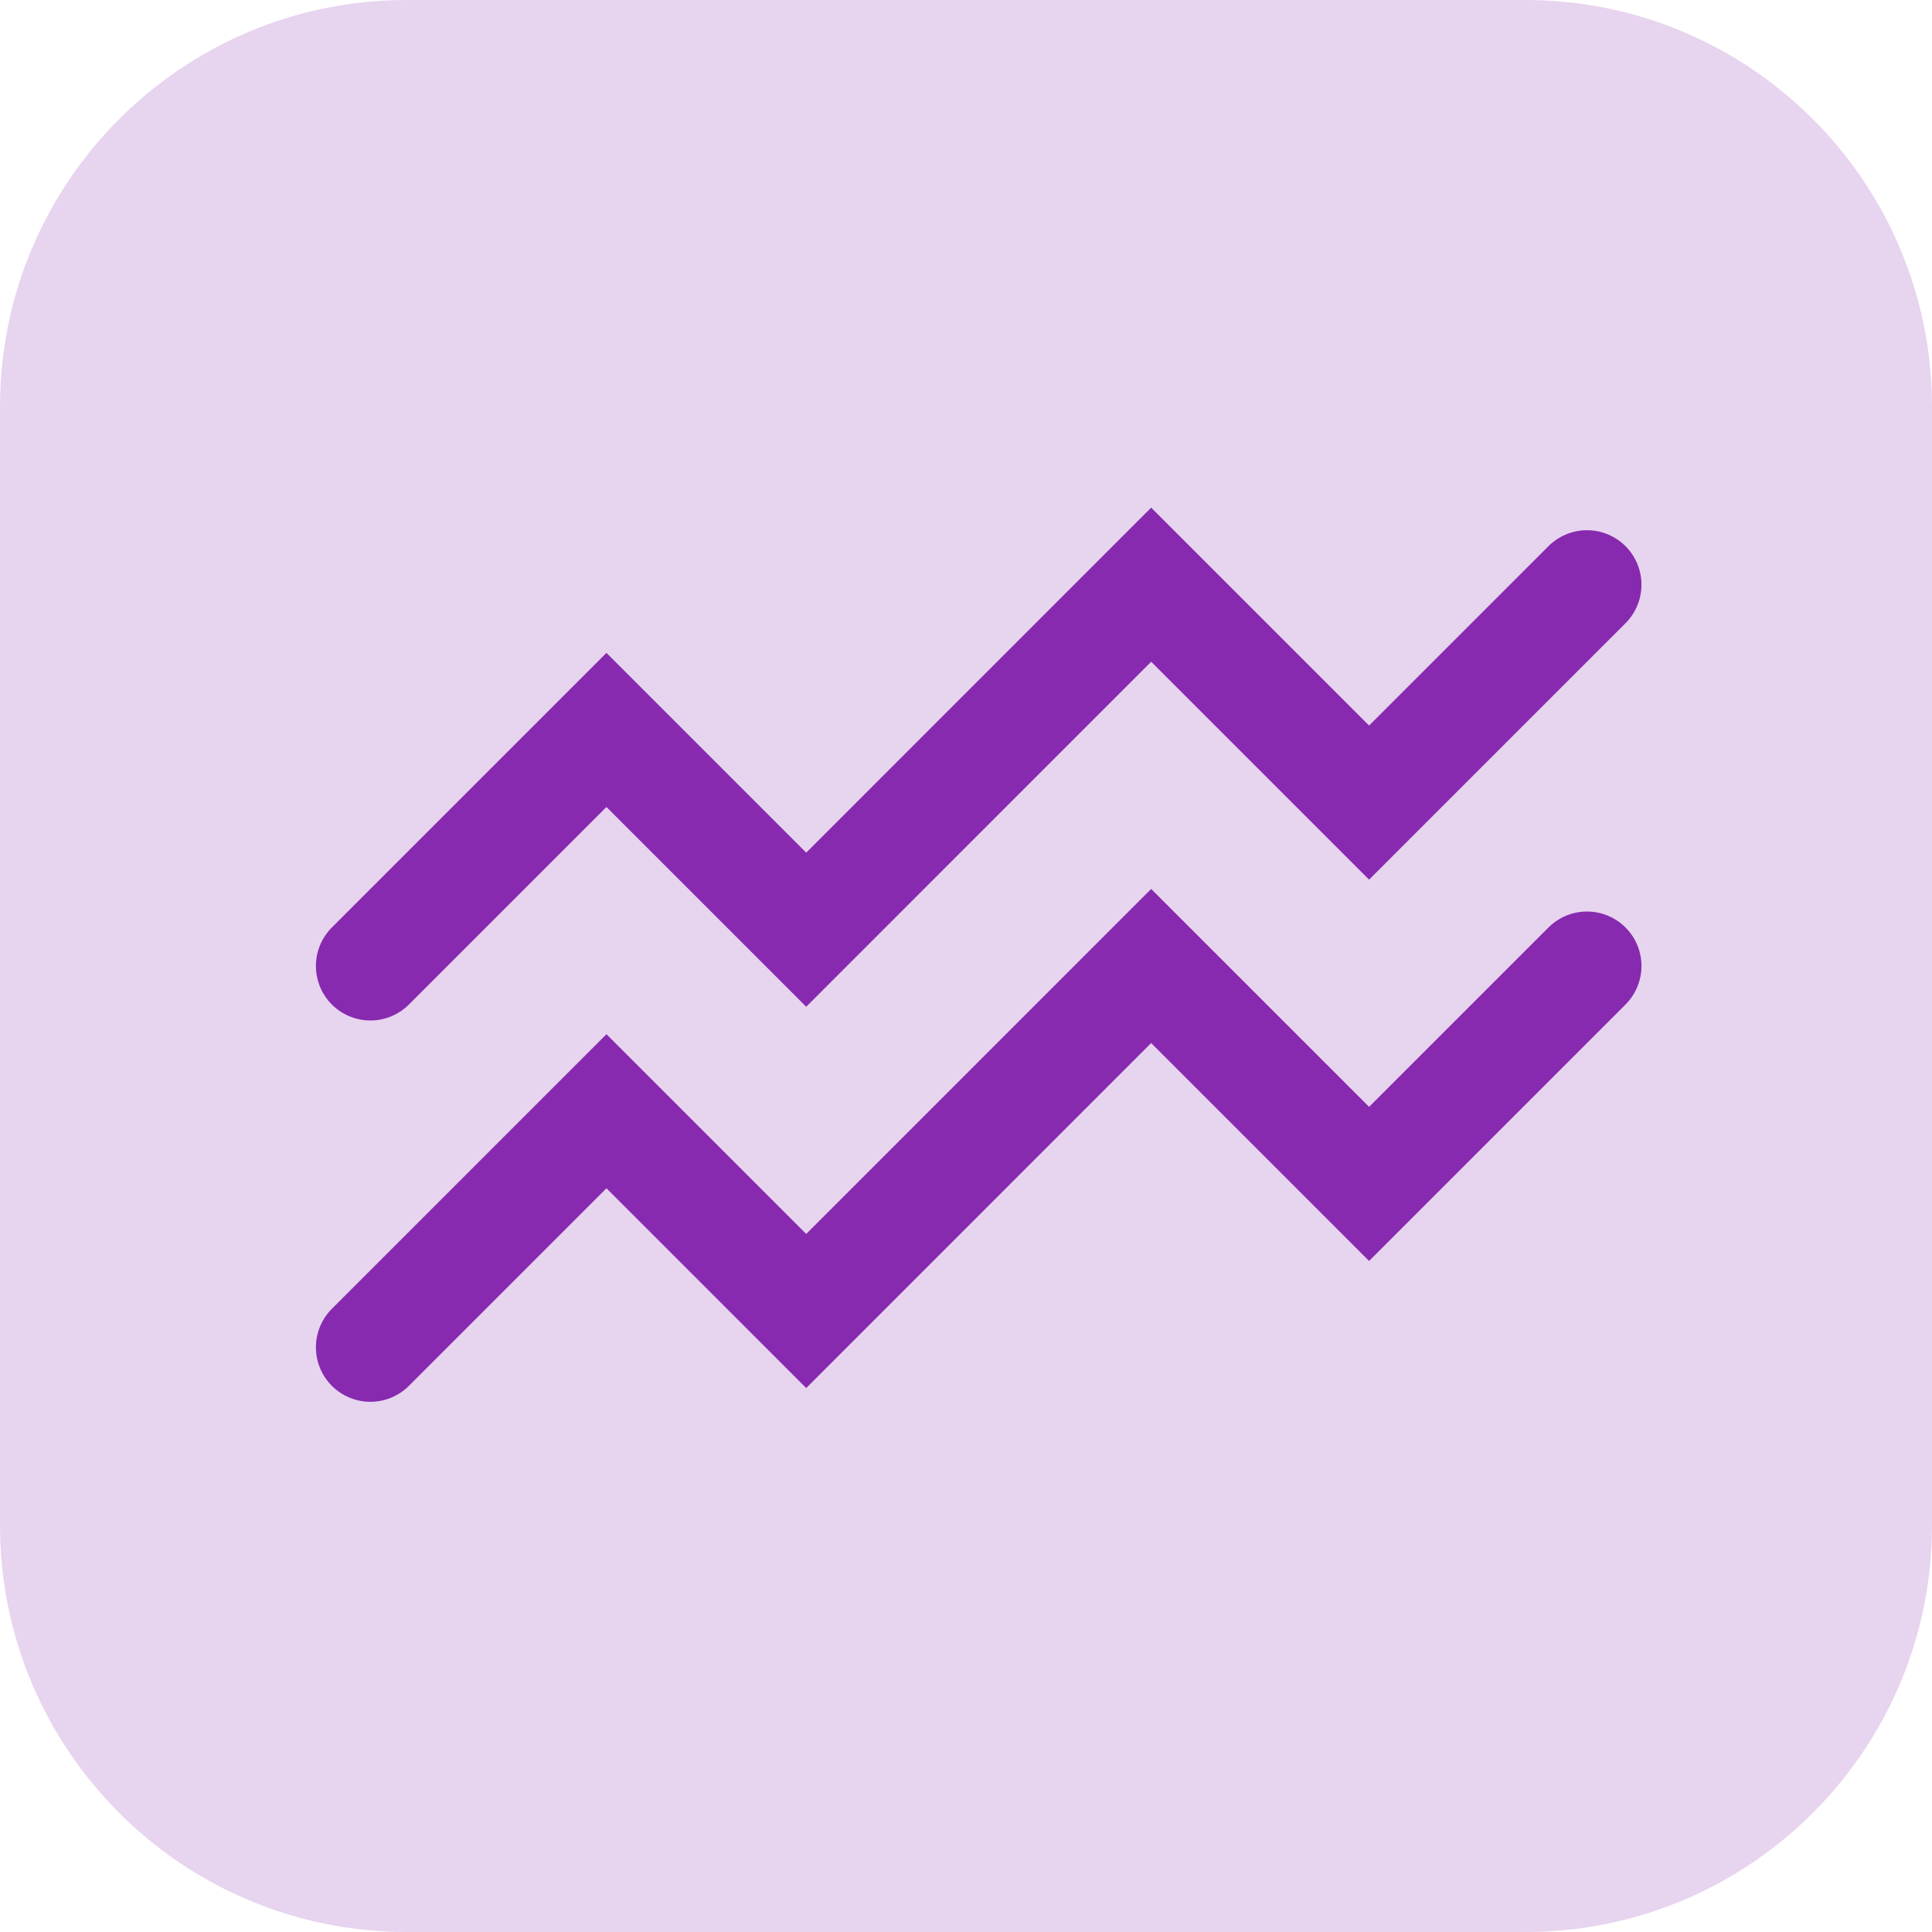
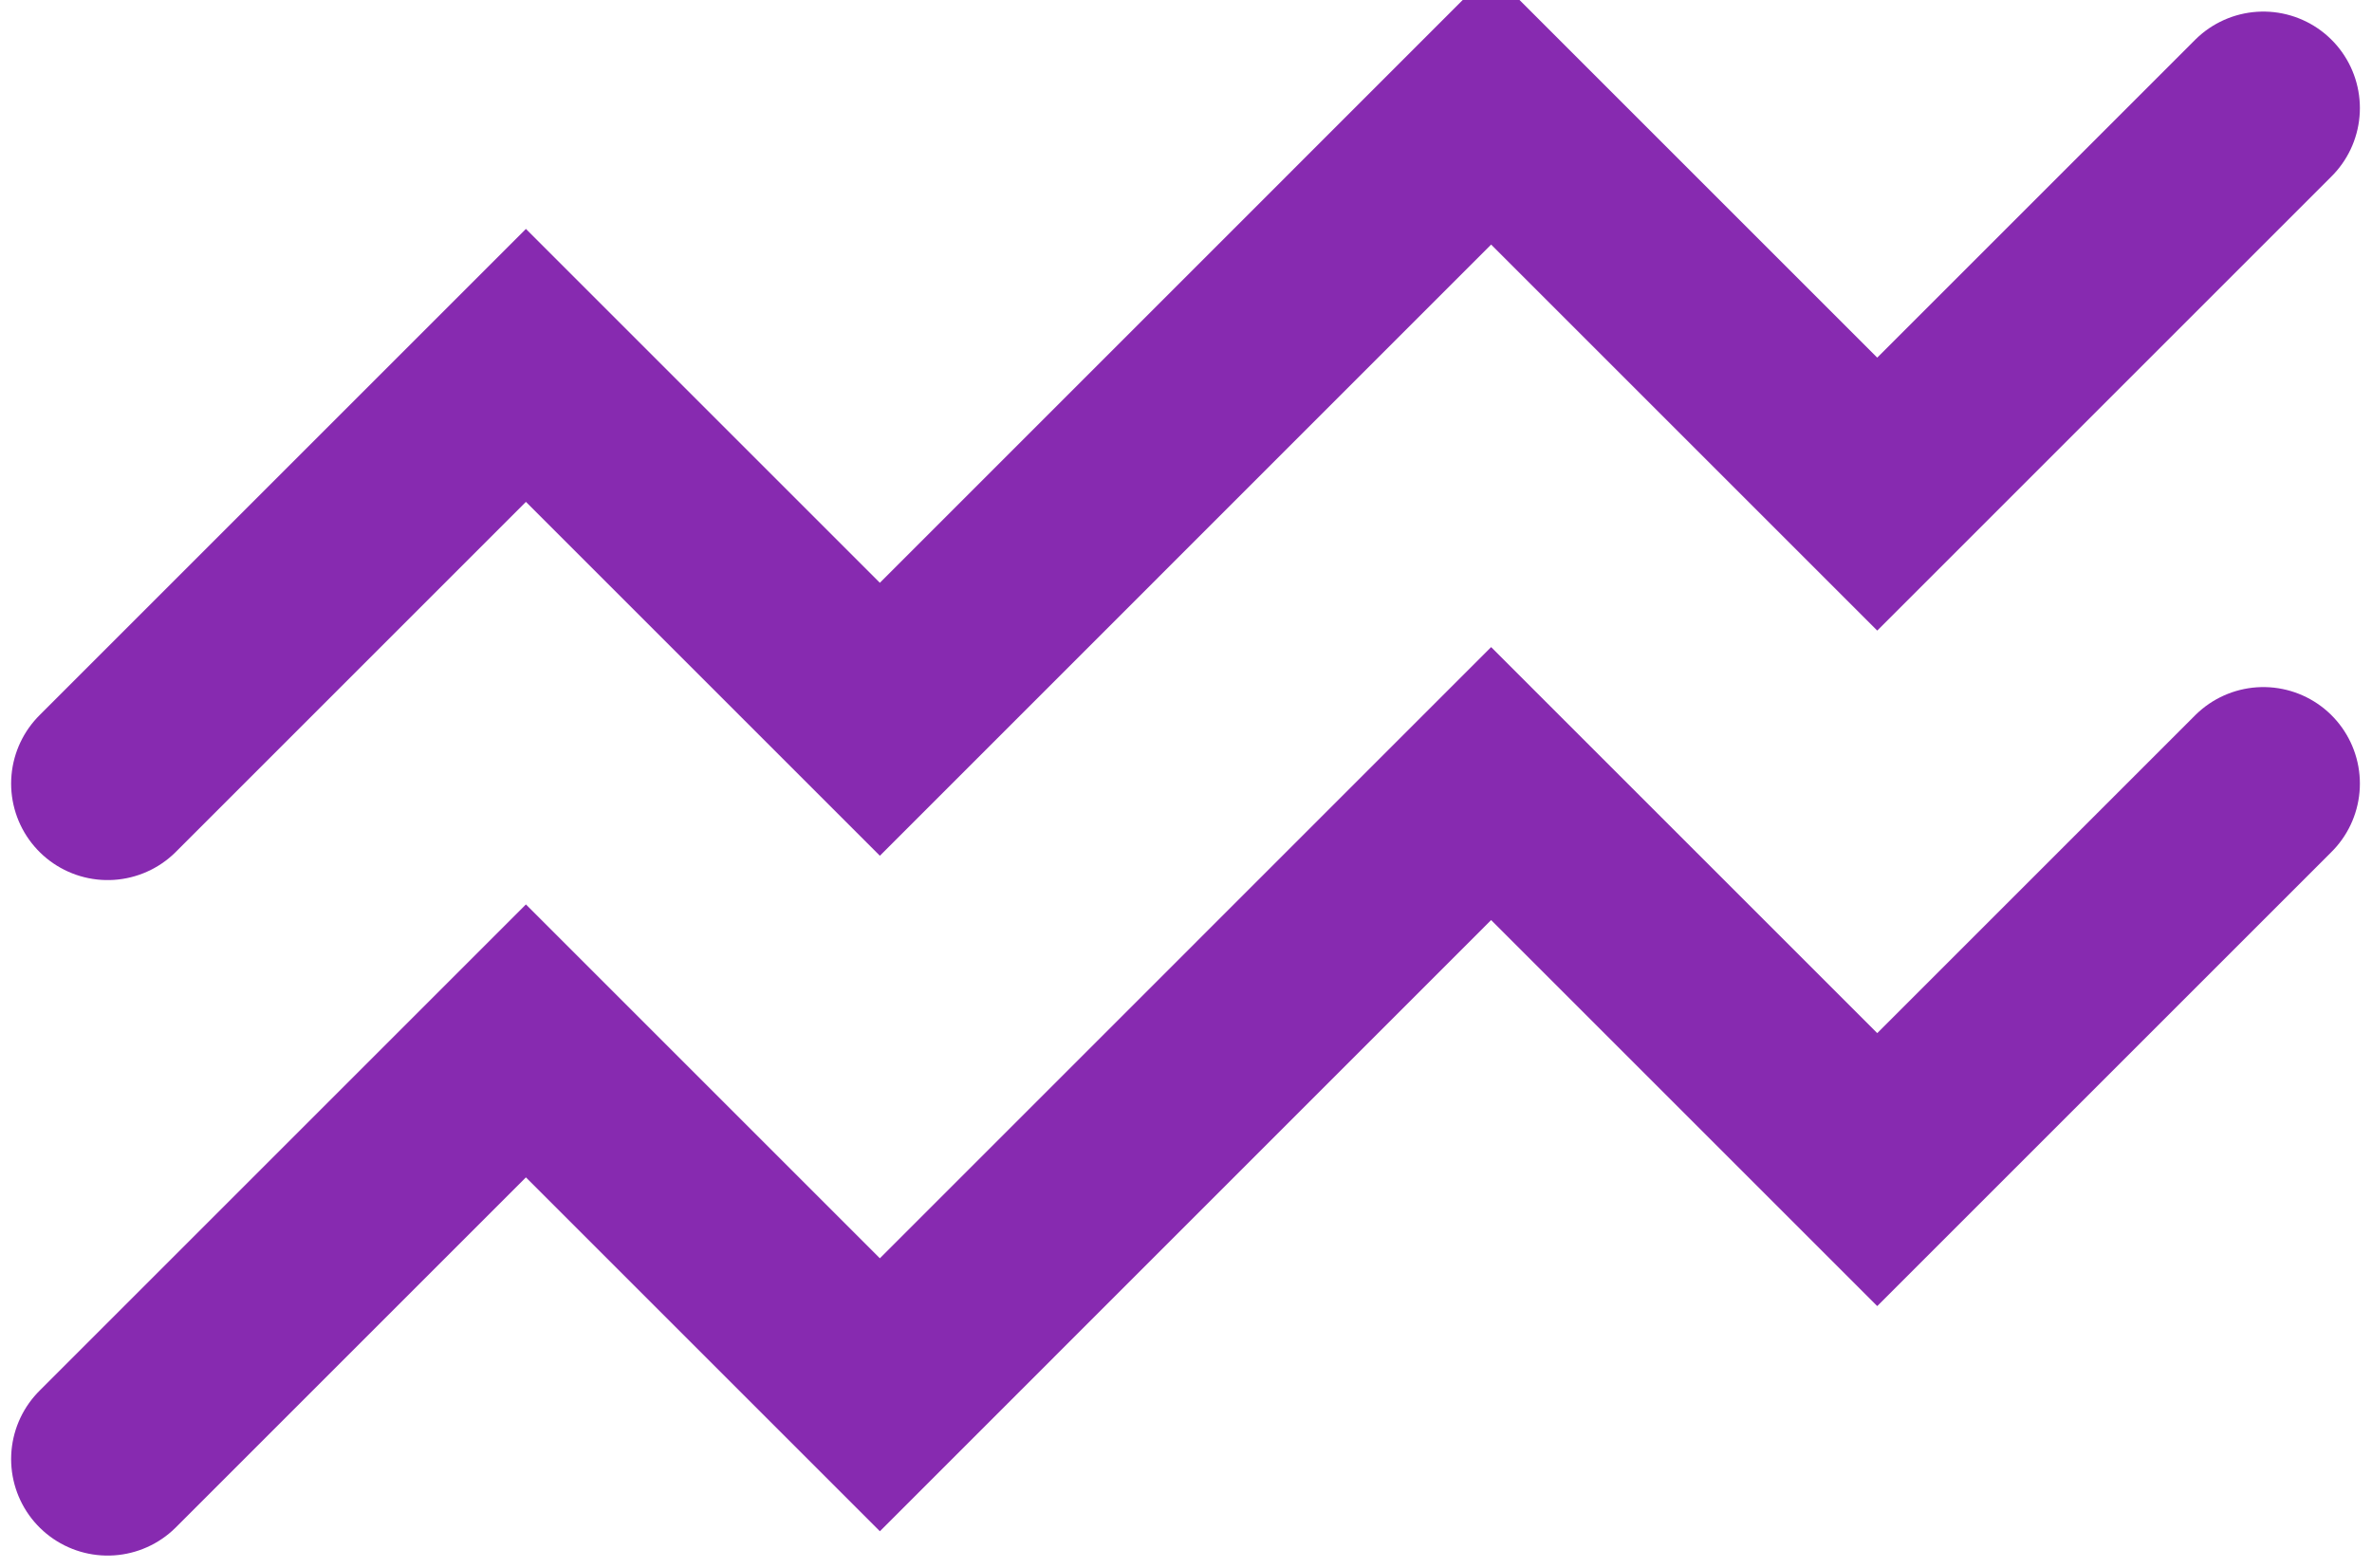
- <svg xmlns="http://www.w3.org/2000/svg" width="38" height="38" viewBox="0 0 38 38" fill="none">
-   <rect width="38" height="38" rx="8" fill="#872AB0" fill-opacity="0.2" />
+ <svg xmlns="http://www.w3.org/2000/svg" width="26.33" height="17.40" viewBox="6.09 10.30 26.33 17.40" fill="none">
  <path d="M7.285 19L11.928 14.357L15.857 18.286L22.642 11.5L26.928 15.786L31.214 11.5" stroke="#872AB0" stroke-width="2.143" stroke-linecap="round" />
  <path d="M7.285 26.5L11.928 21.857L15.857 25.786L22.642 19L26.928 23.286L31.214 19" stroke="#872AB0" stroke-width="2.143" stroke-linecap="round" />
</svg>
